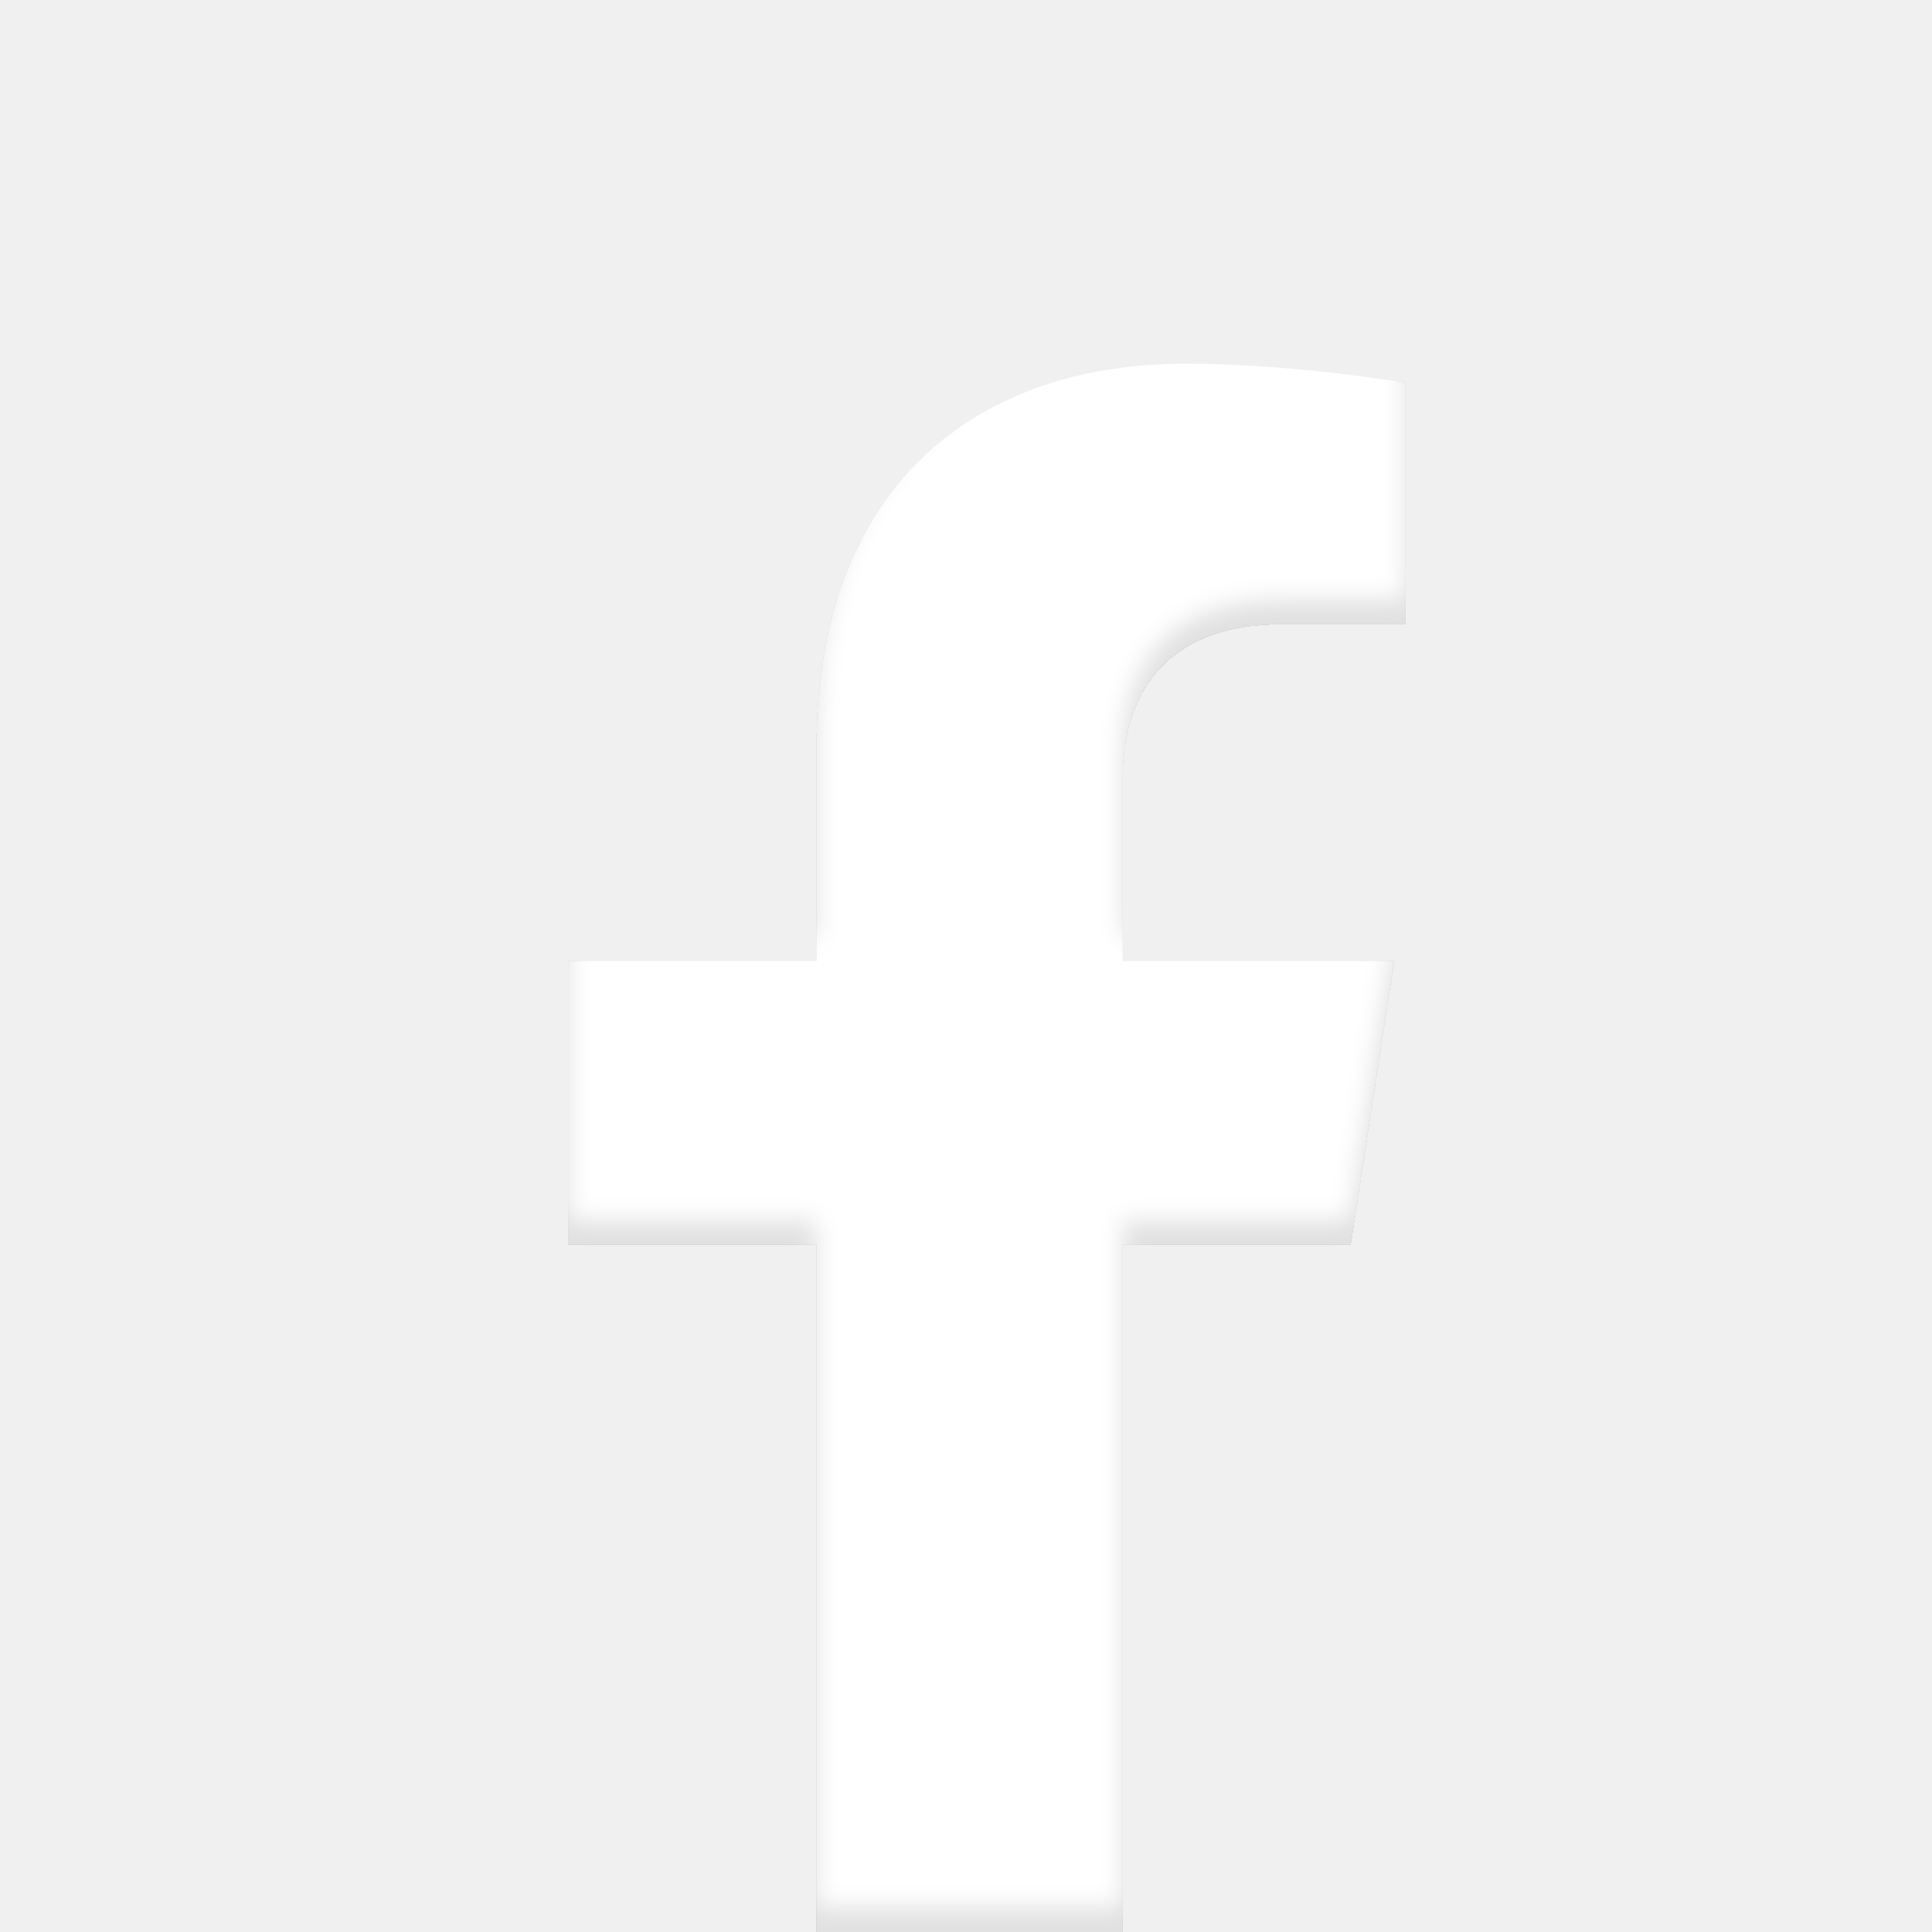
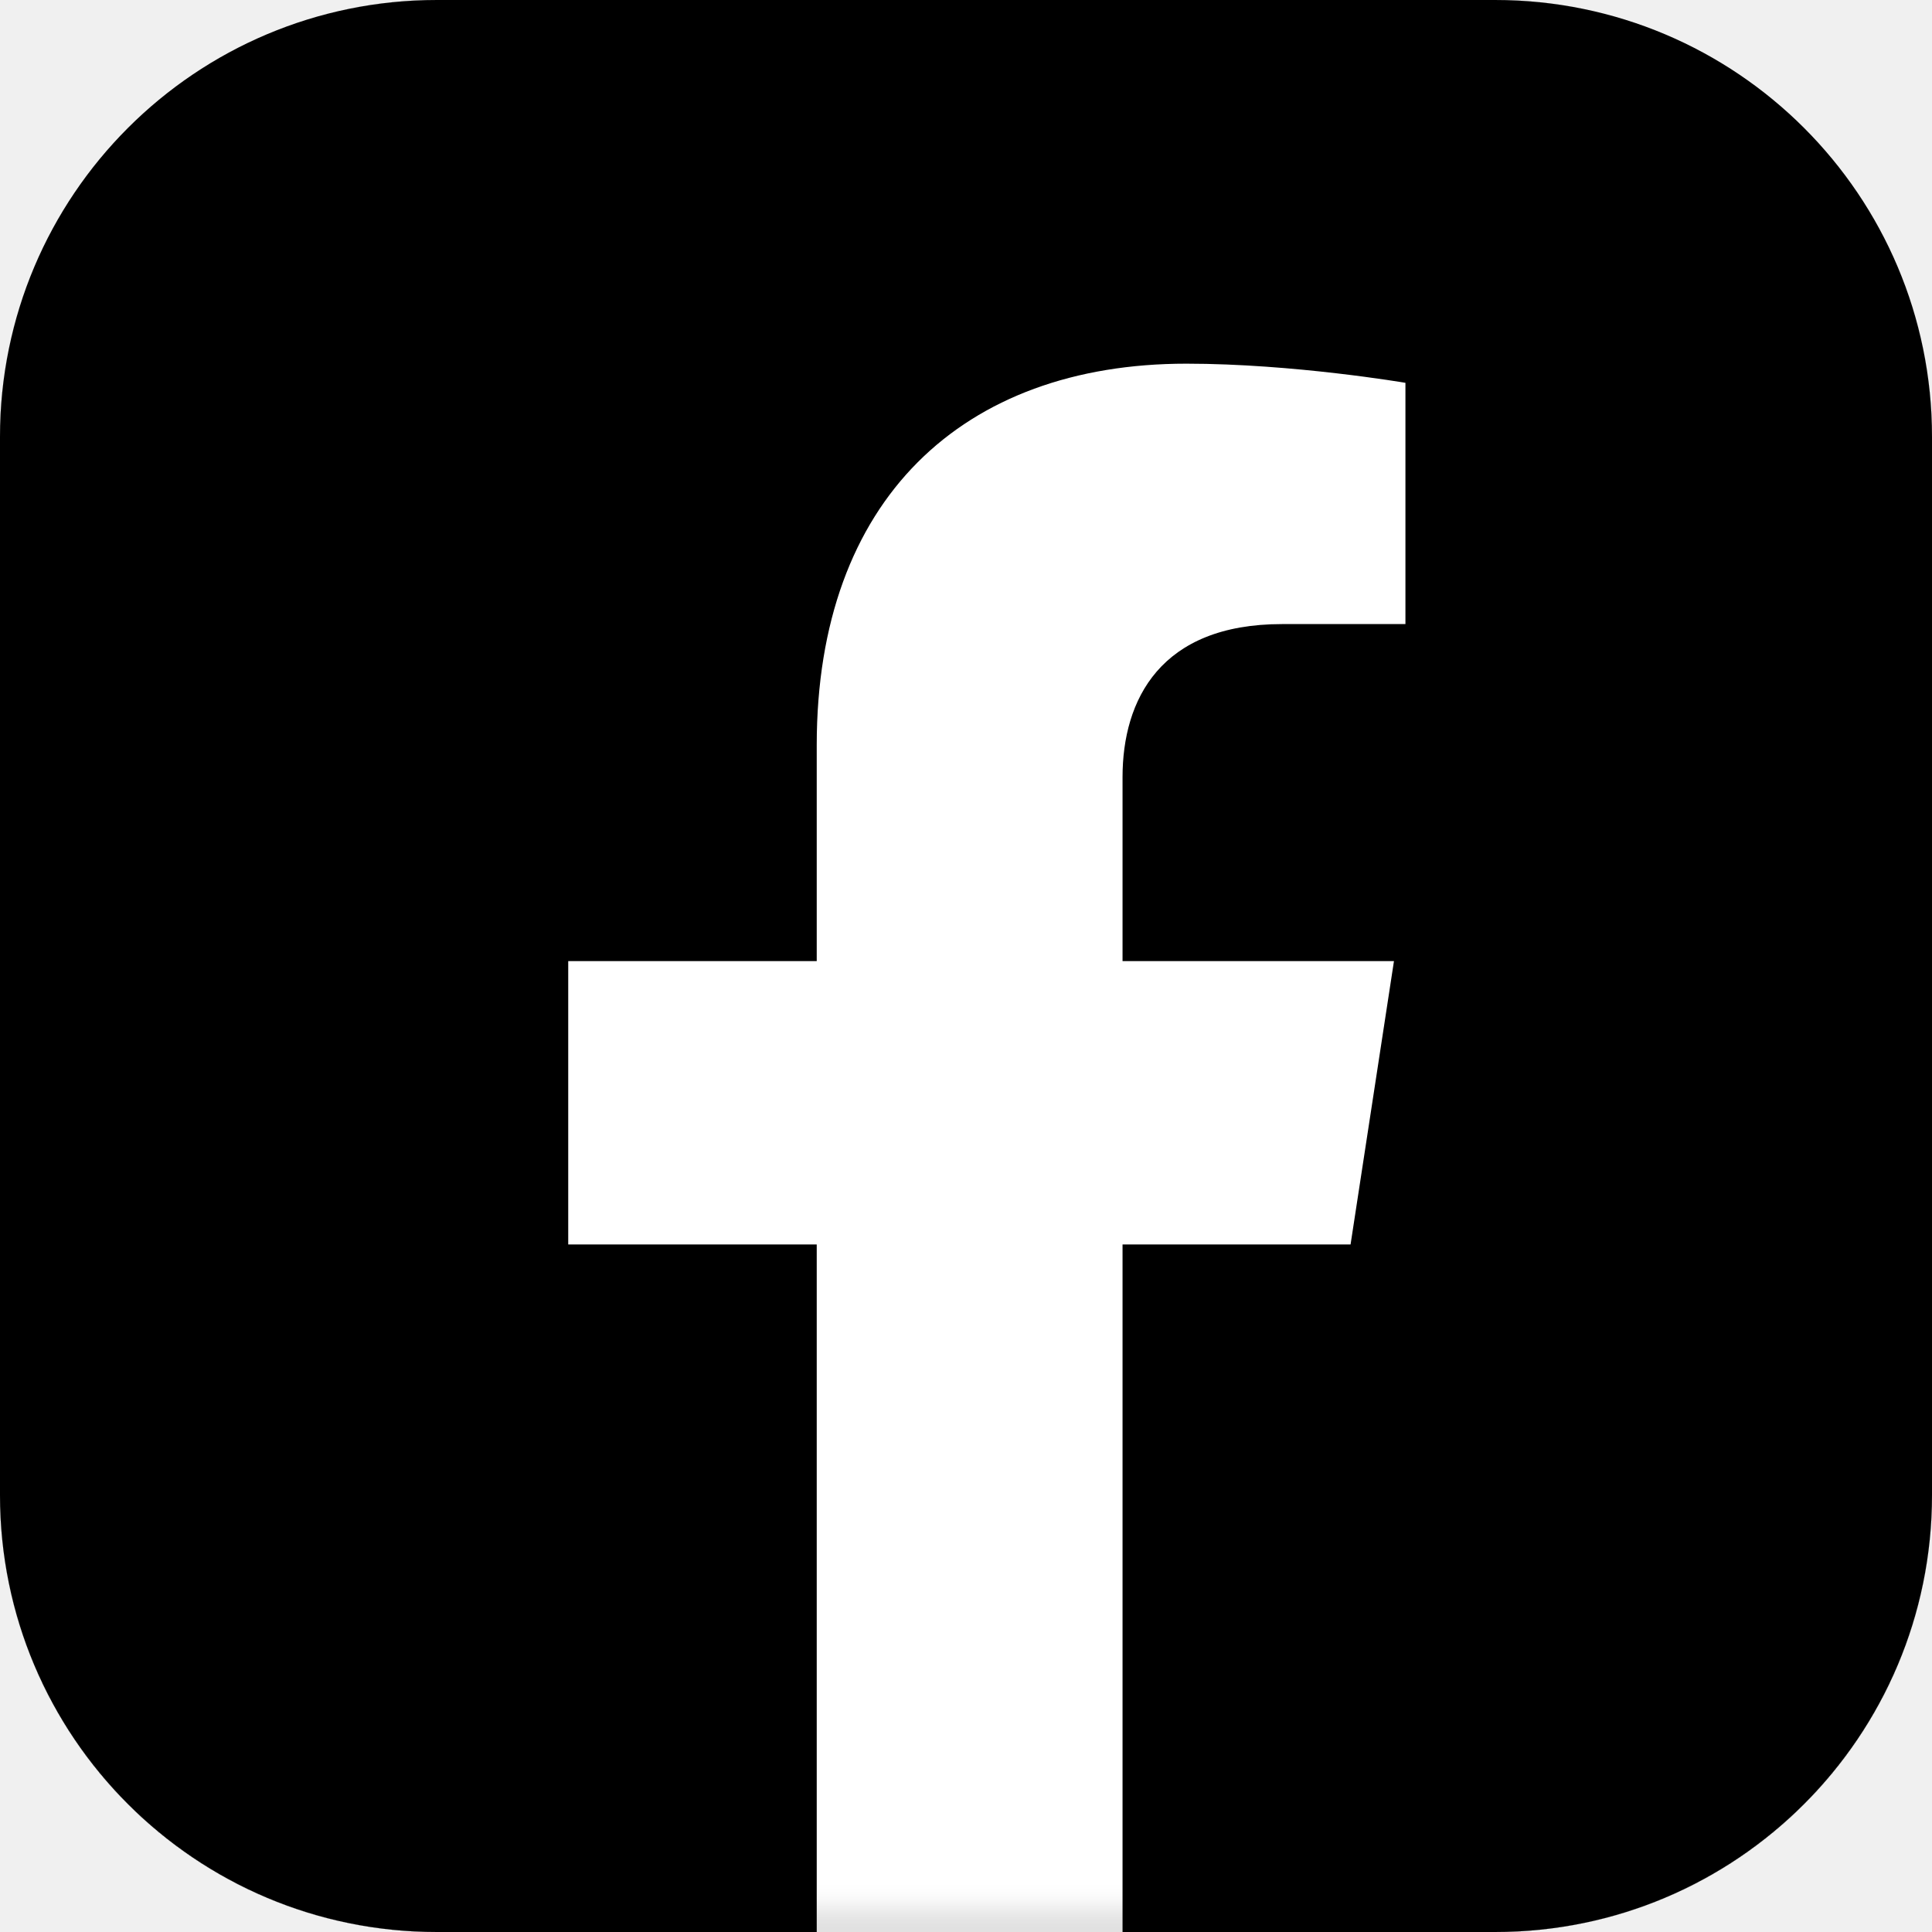
<svg xmlns="http://www.w3.org/2000/svg" width="80" height="80" viewBox="0 0 80 80" fill="none">
  <g clip-path="url(#clip0)" filter="url(#filter0_i)">
-     <path d="M18.095 0H61.905C71.905 0 80 8.095 80 18.095V61.905C80 71.905 71.905 80 61.905 80H18.095C8.095 80 0 71.905 0 61.905V18.095C0 8.095 8.095 0 18.095 0Z" />
+     <path d="M18.095 0H61.905C71.905 0 80 8.095 80 18.095V61.905C80 71.905 71.905 80 61.905 80H18.095C8.095 80 0 71.905 0 61.905V18.095C0 8.095 8.095 0 18.095 0Z" fill="url(#paint0_linear)" />
    <path d="M55.924 51.531L57.721 39.797H46.482V32.182C46.482 28.971 48.052 25.842 53.086 25.842H58.196V15.852C58.196 15.852 53.559 15.059 49.125 15.059C39.868 15.059 33.819 20.679 33.819 30.853V39.797H23.529V51.531H33.819V80.392C33.819 80.392 37.996 80.392 40.15 80.392C42.304 80.392 46.482 80.392 46.482 80.392V51.531H55.924Z" fill="white" />
  </g>
  <defs>
    <filter id="filter0_i" x="0" y="-1" width="80" height="81" filterUnits="userSpaceOnUse" color-interpolation-filters="sRGB">
      <feFlood flood-opacity="0" result="BackgroundImageFix" />
      <feBlend mode="normal" in="SourceGraphic" in2="BackgroundImageFix" result="shape" />
      <feColorMatrix in="SourceAlpha" type="matrix" values="0 0 0 0 0 0 0 0 0 0 0 0 0 0 0 0 0 0 127 0" result="hardAlpha" />
      <feOffset dy="-1" />
      <feGaussianBlur stdDeviation="0.5" />
      <feComposite in2="hardAlpha" operator="arithmetic" k2="-1" k3="1" />
      <feColorMatrix type="matrix" values="0 0 0 0 0 0 0 0 0 0 0 0 0 0 0 0 0 0 0.12 0" />
      <feBlend mode="normal" in2="shape" result="effect1_innerShadow" />
    </filter>
    <linearGradient id="paint0_linear" x1="40" y1="0" x2="40" y2="80" gradientUnits="userSpaceOnUse">
      <stop />
      <stop offset="1" />
    </linearGradient>
    <clipPath id="clip0">
      <rect width="80" height="80" fill="white" />
    </clipPath>
  </defs>
</svg>
